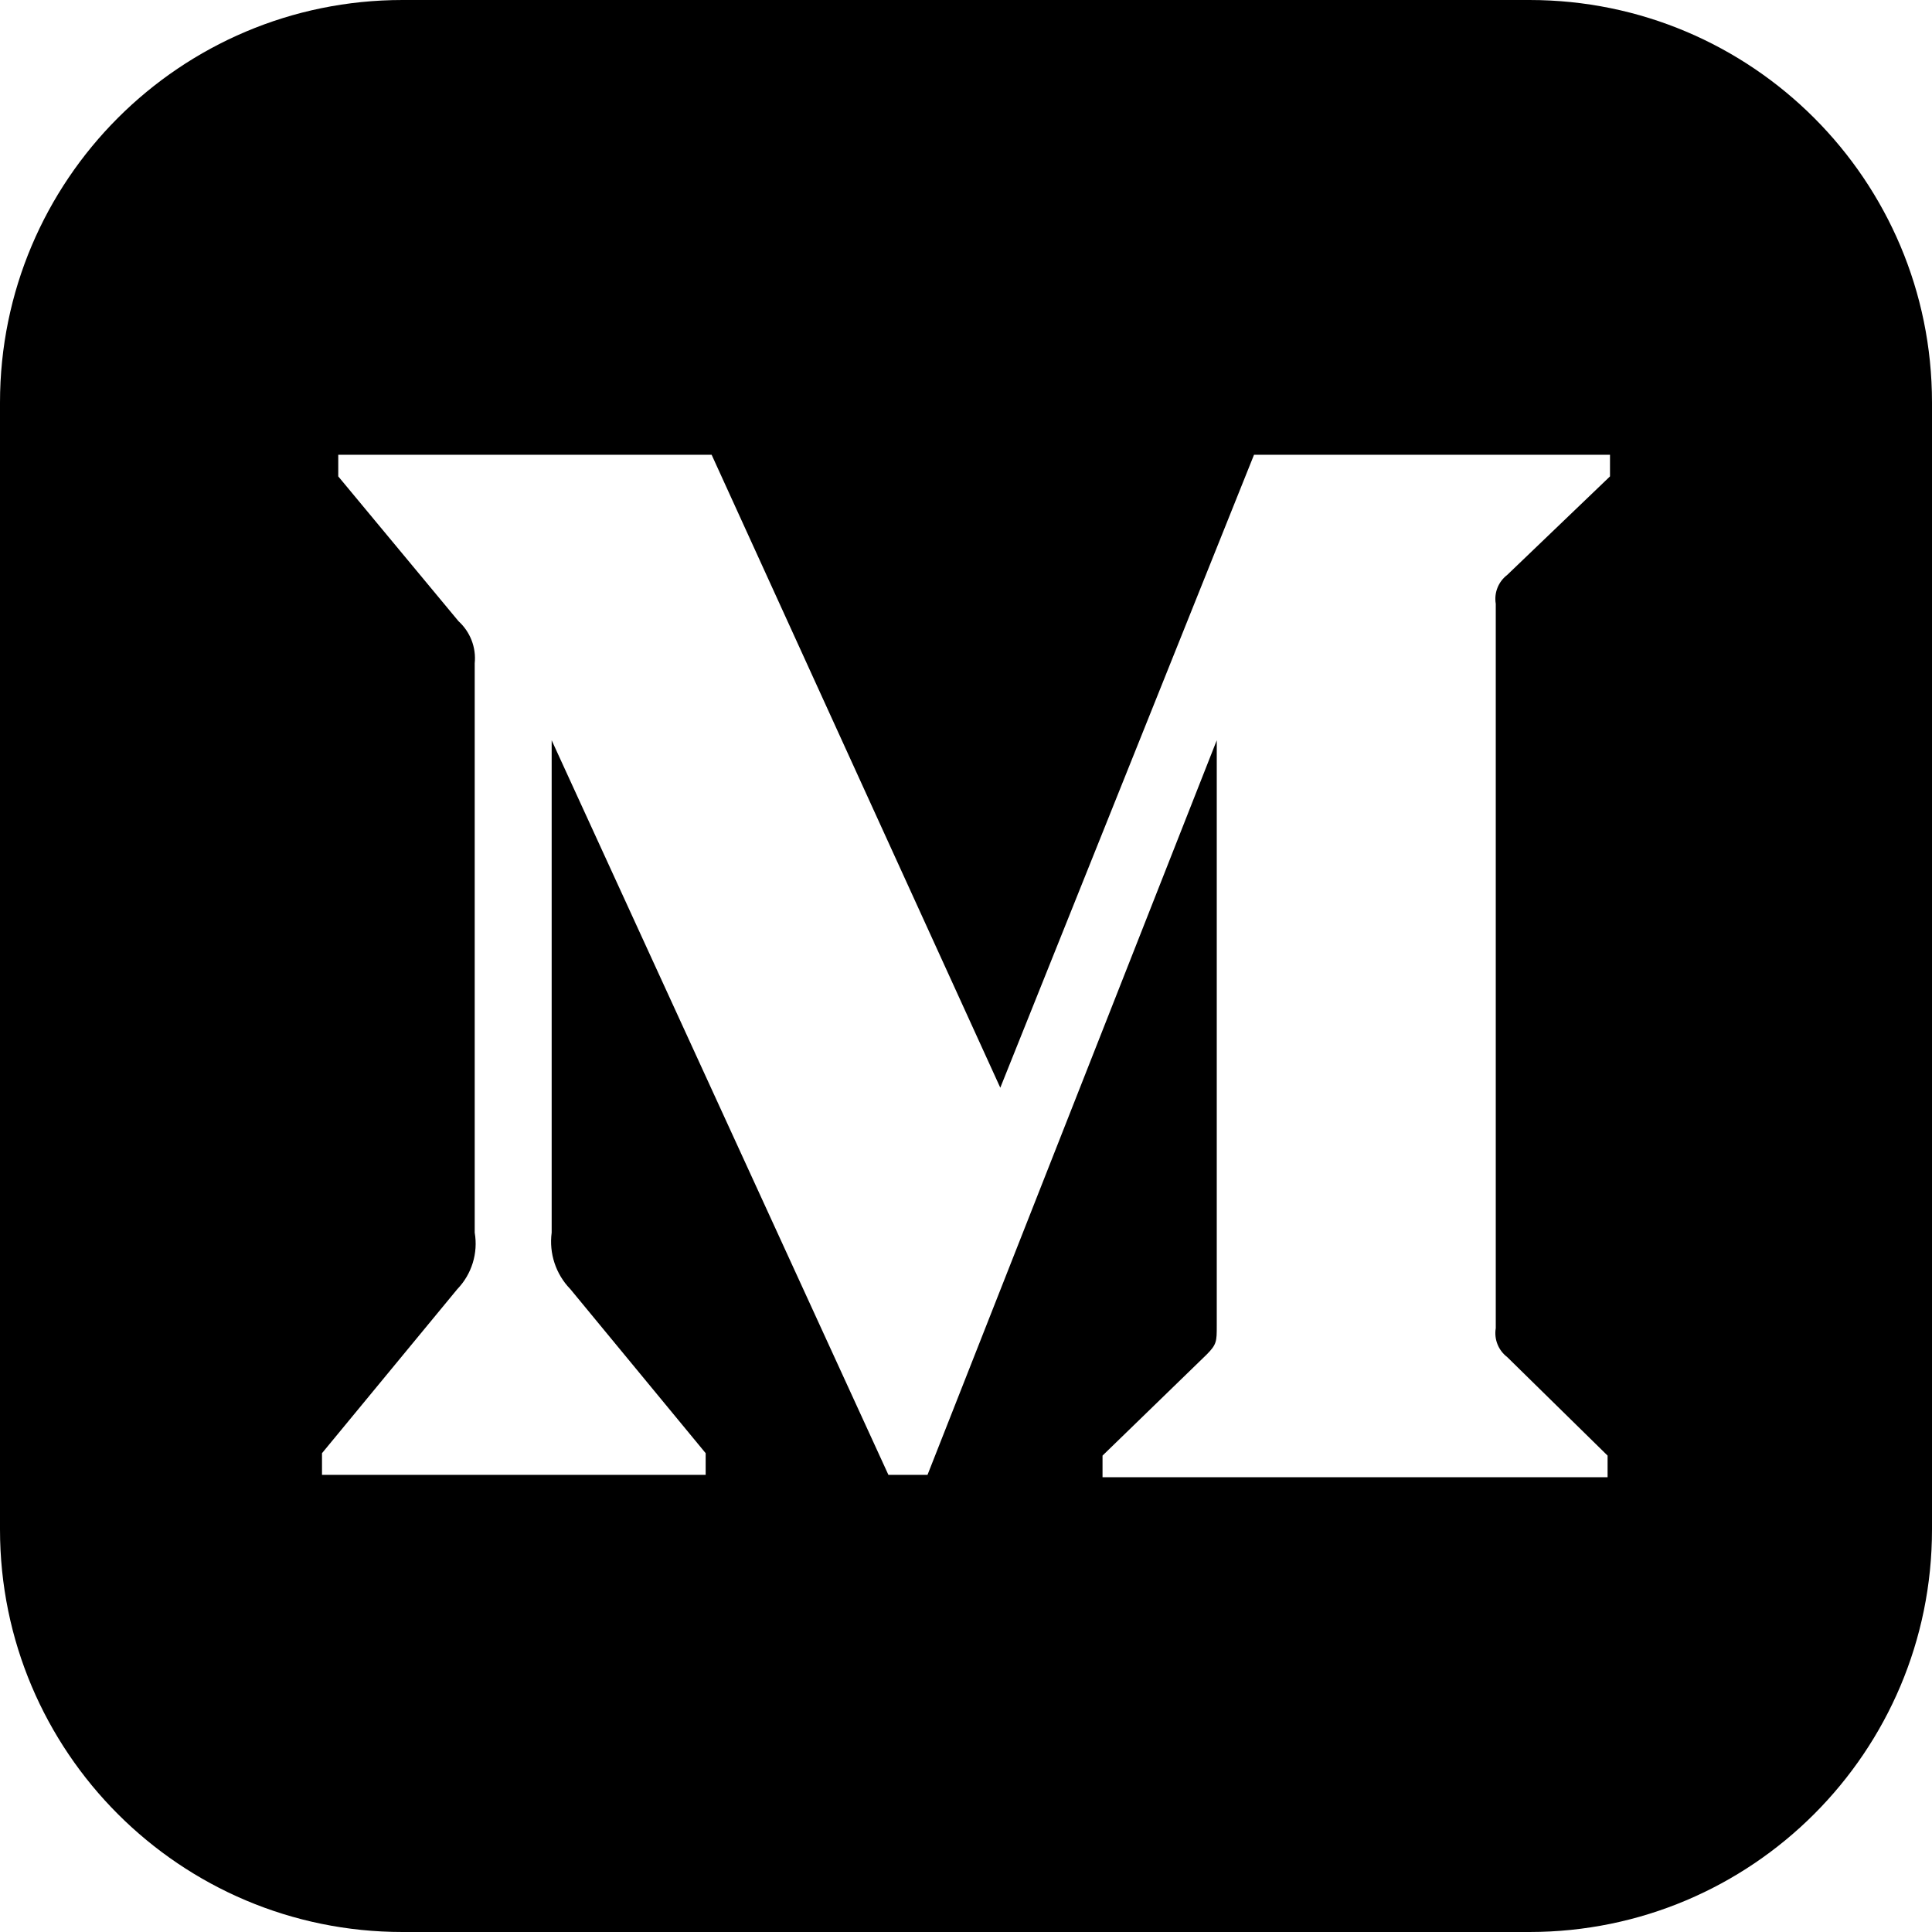
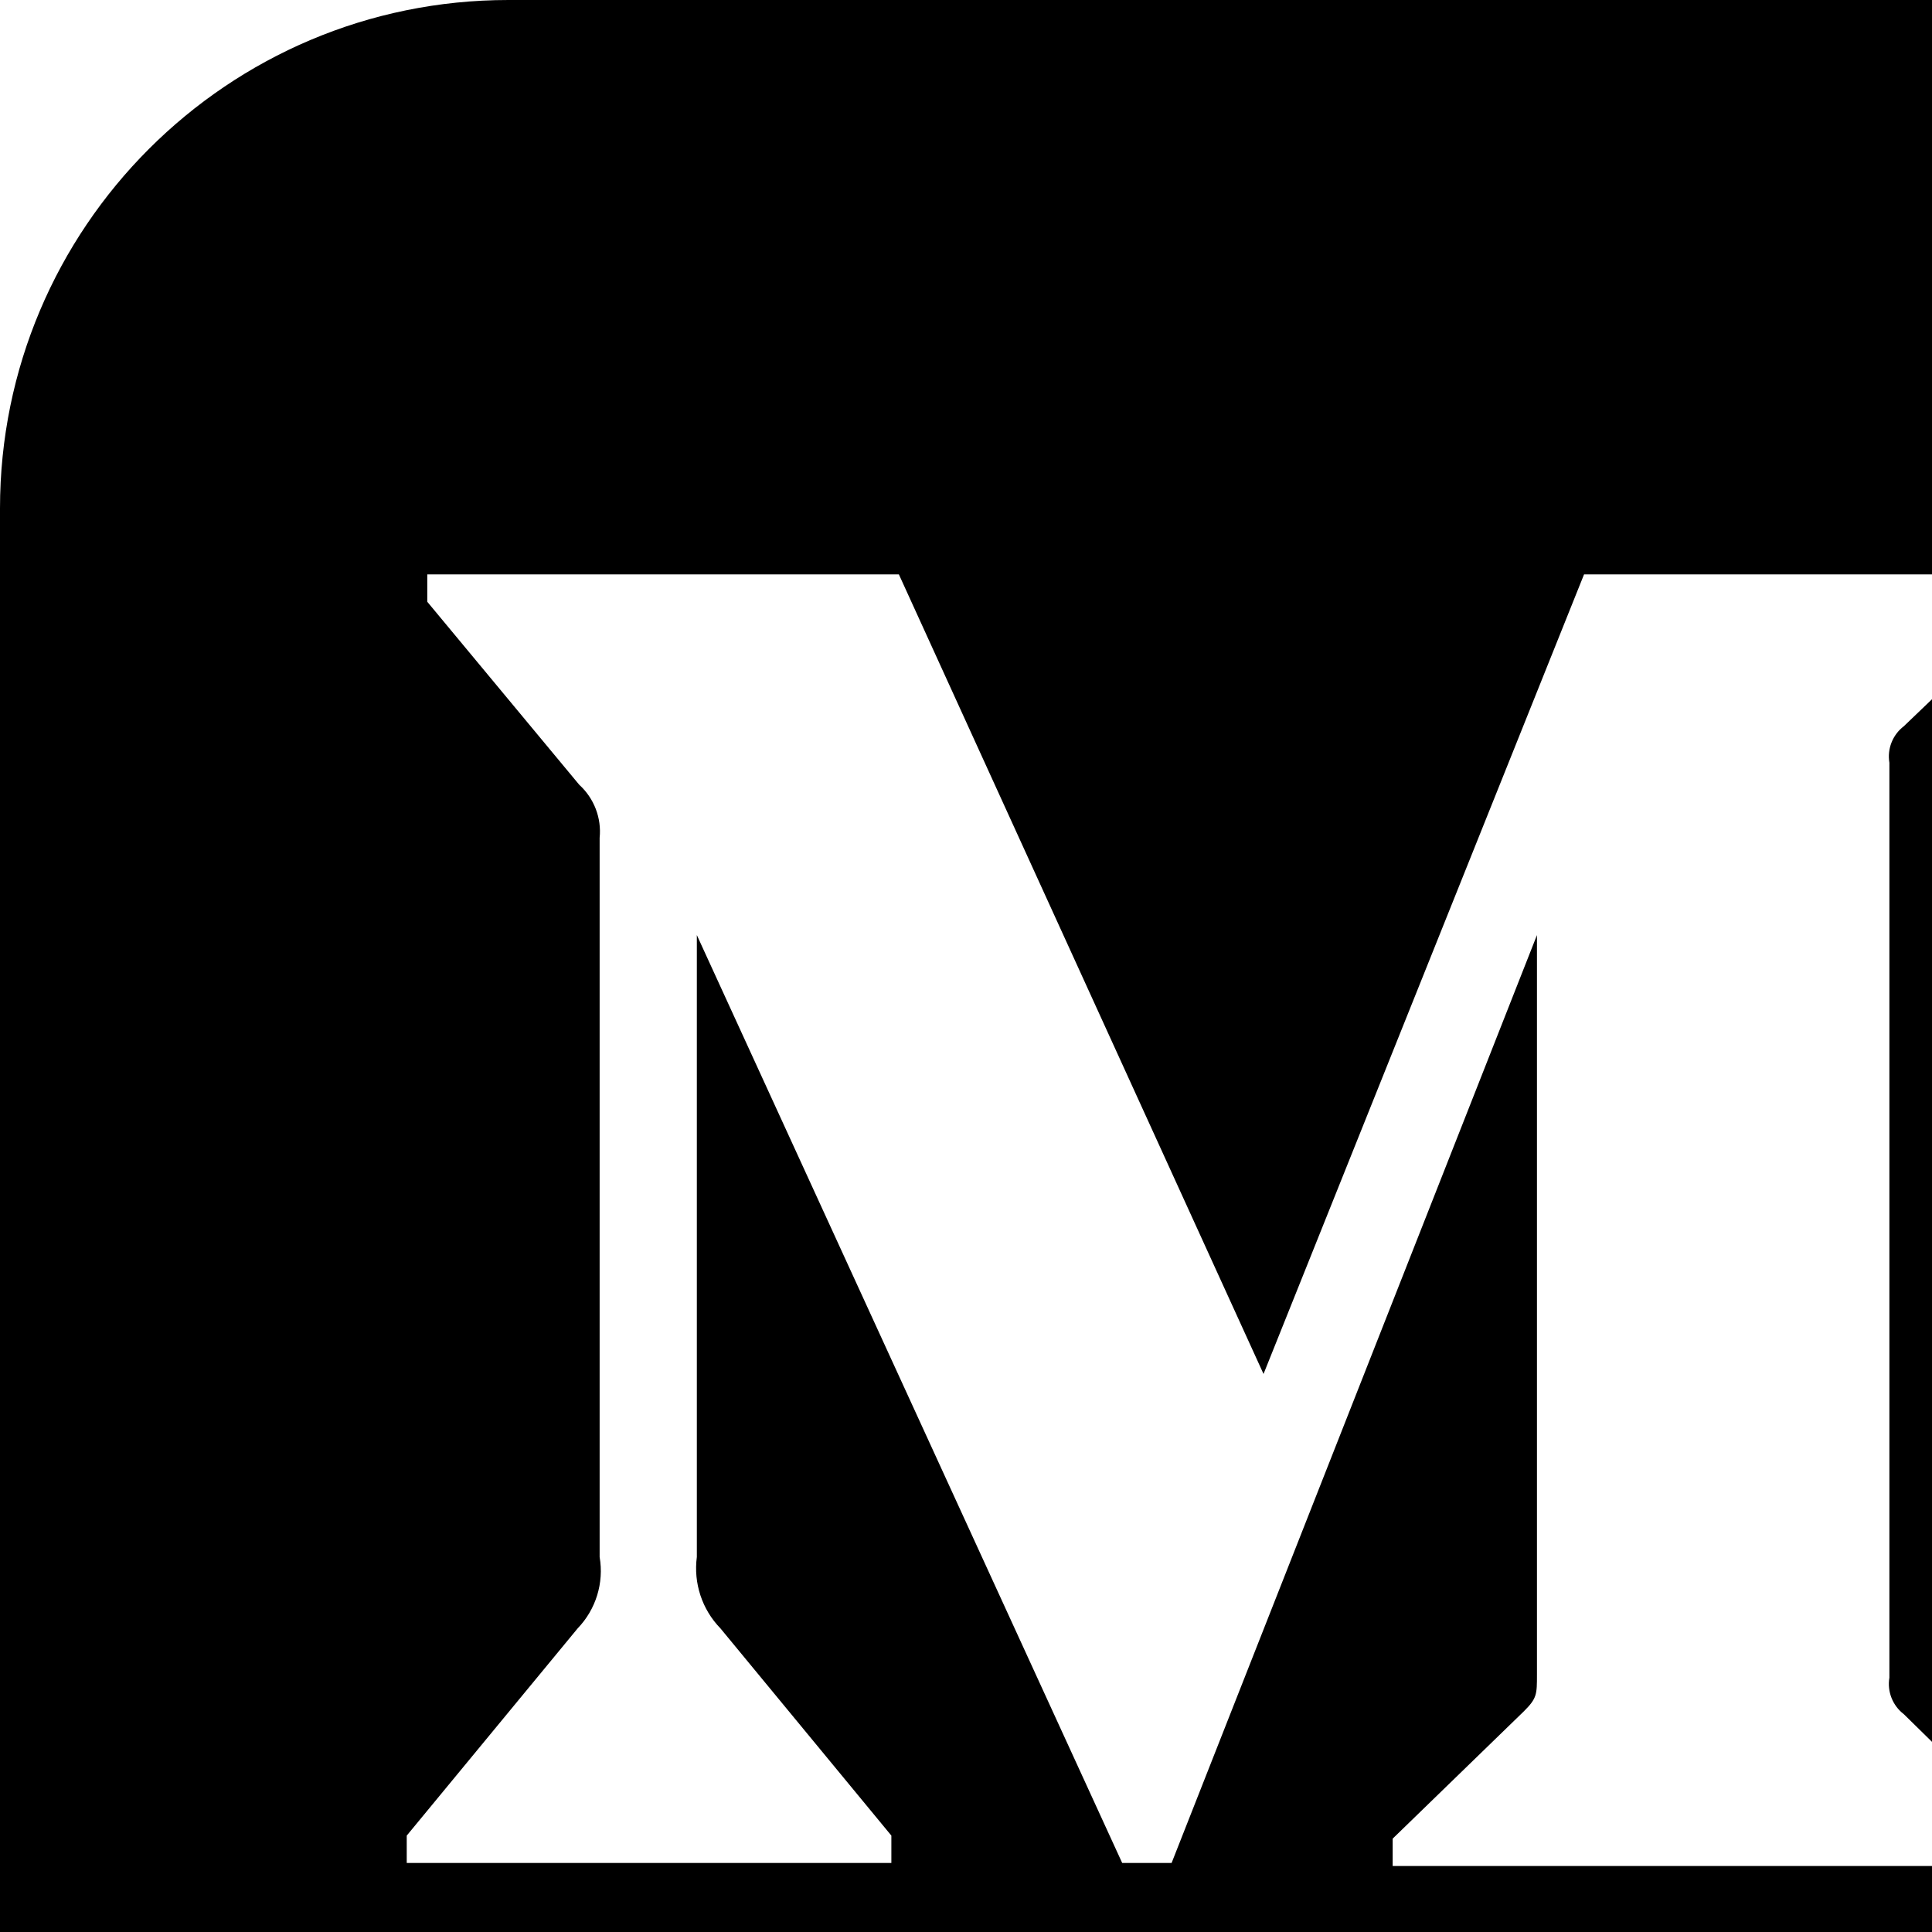
- <svg xmlns="http://www.w3.org/2000/svg" width="24" height="24" fill-rule="evenodd" clip-rule="evenodd">
+ <svg xmlns="http://www.w3.org/2000/svg" width="19" height="19" fill-rule="evenodd" clip-rule="evenodd">
  <path d="M19 24h-14c-2.761 0-5-2.239-5-5v-14c0-2.761 2.239-5 5-5h14c2.762 0 5 2.239 5 5v14c0 2.761-2.237 4.999-5 5zm.97-5.649v-.269l-1.247-1.224c-.11-.084-.165-.222-.142-.359v-8.998c-.023-.137.032-.275.142-.359l1.277-1.224v-.269h-4.422l-3.152 7.863-3.586-7.863h-4.638v.269l1.494 1.799c.146.133.221.327.201.523v7.072c.044.255-.037.516-.216.702l-1.681 2.038v.269h4.766v-.269l-1.681-2.038c-.181-.186-.266-.445-.232-.702v-6.116l4.183 9.125h.486l3.593-9.125v7.273c0 .194 0 .232-.127.359l-1.292 1.254v.269h6.274z" />
</svg>
